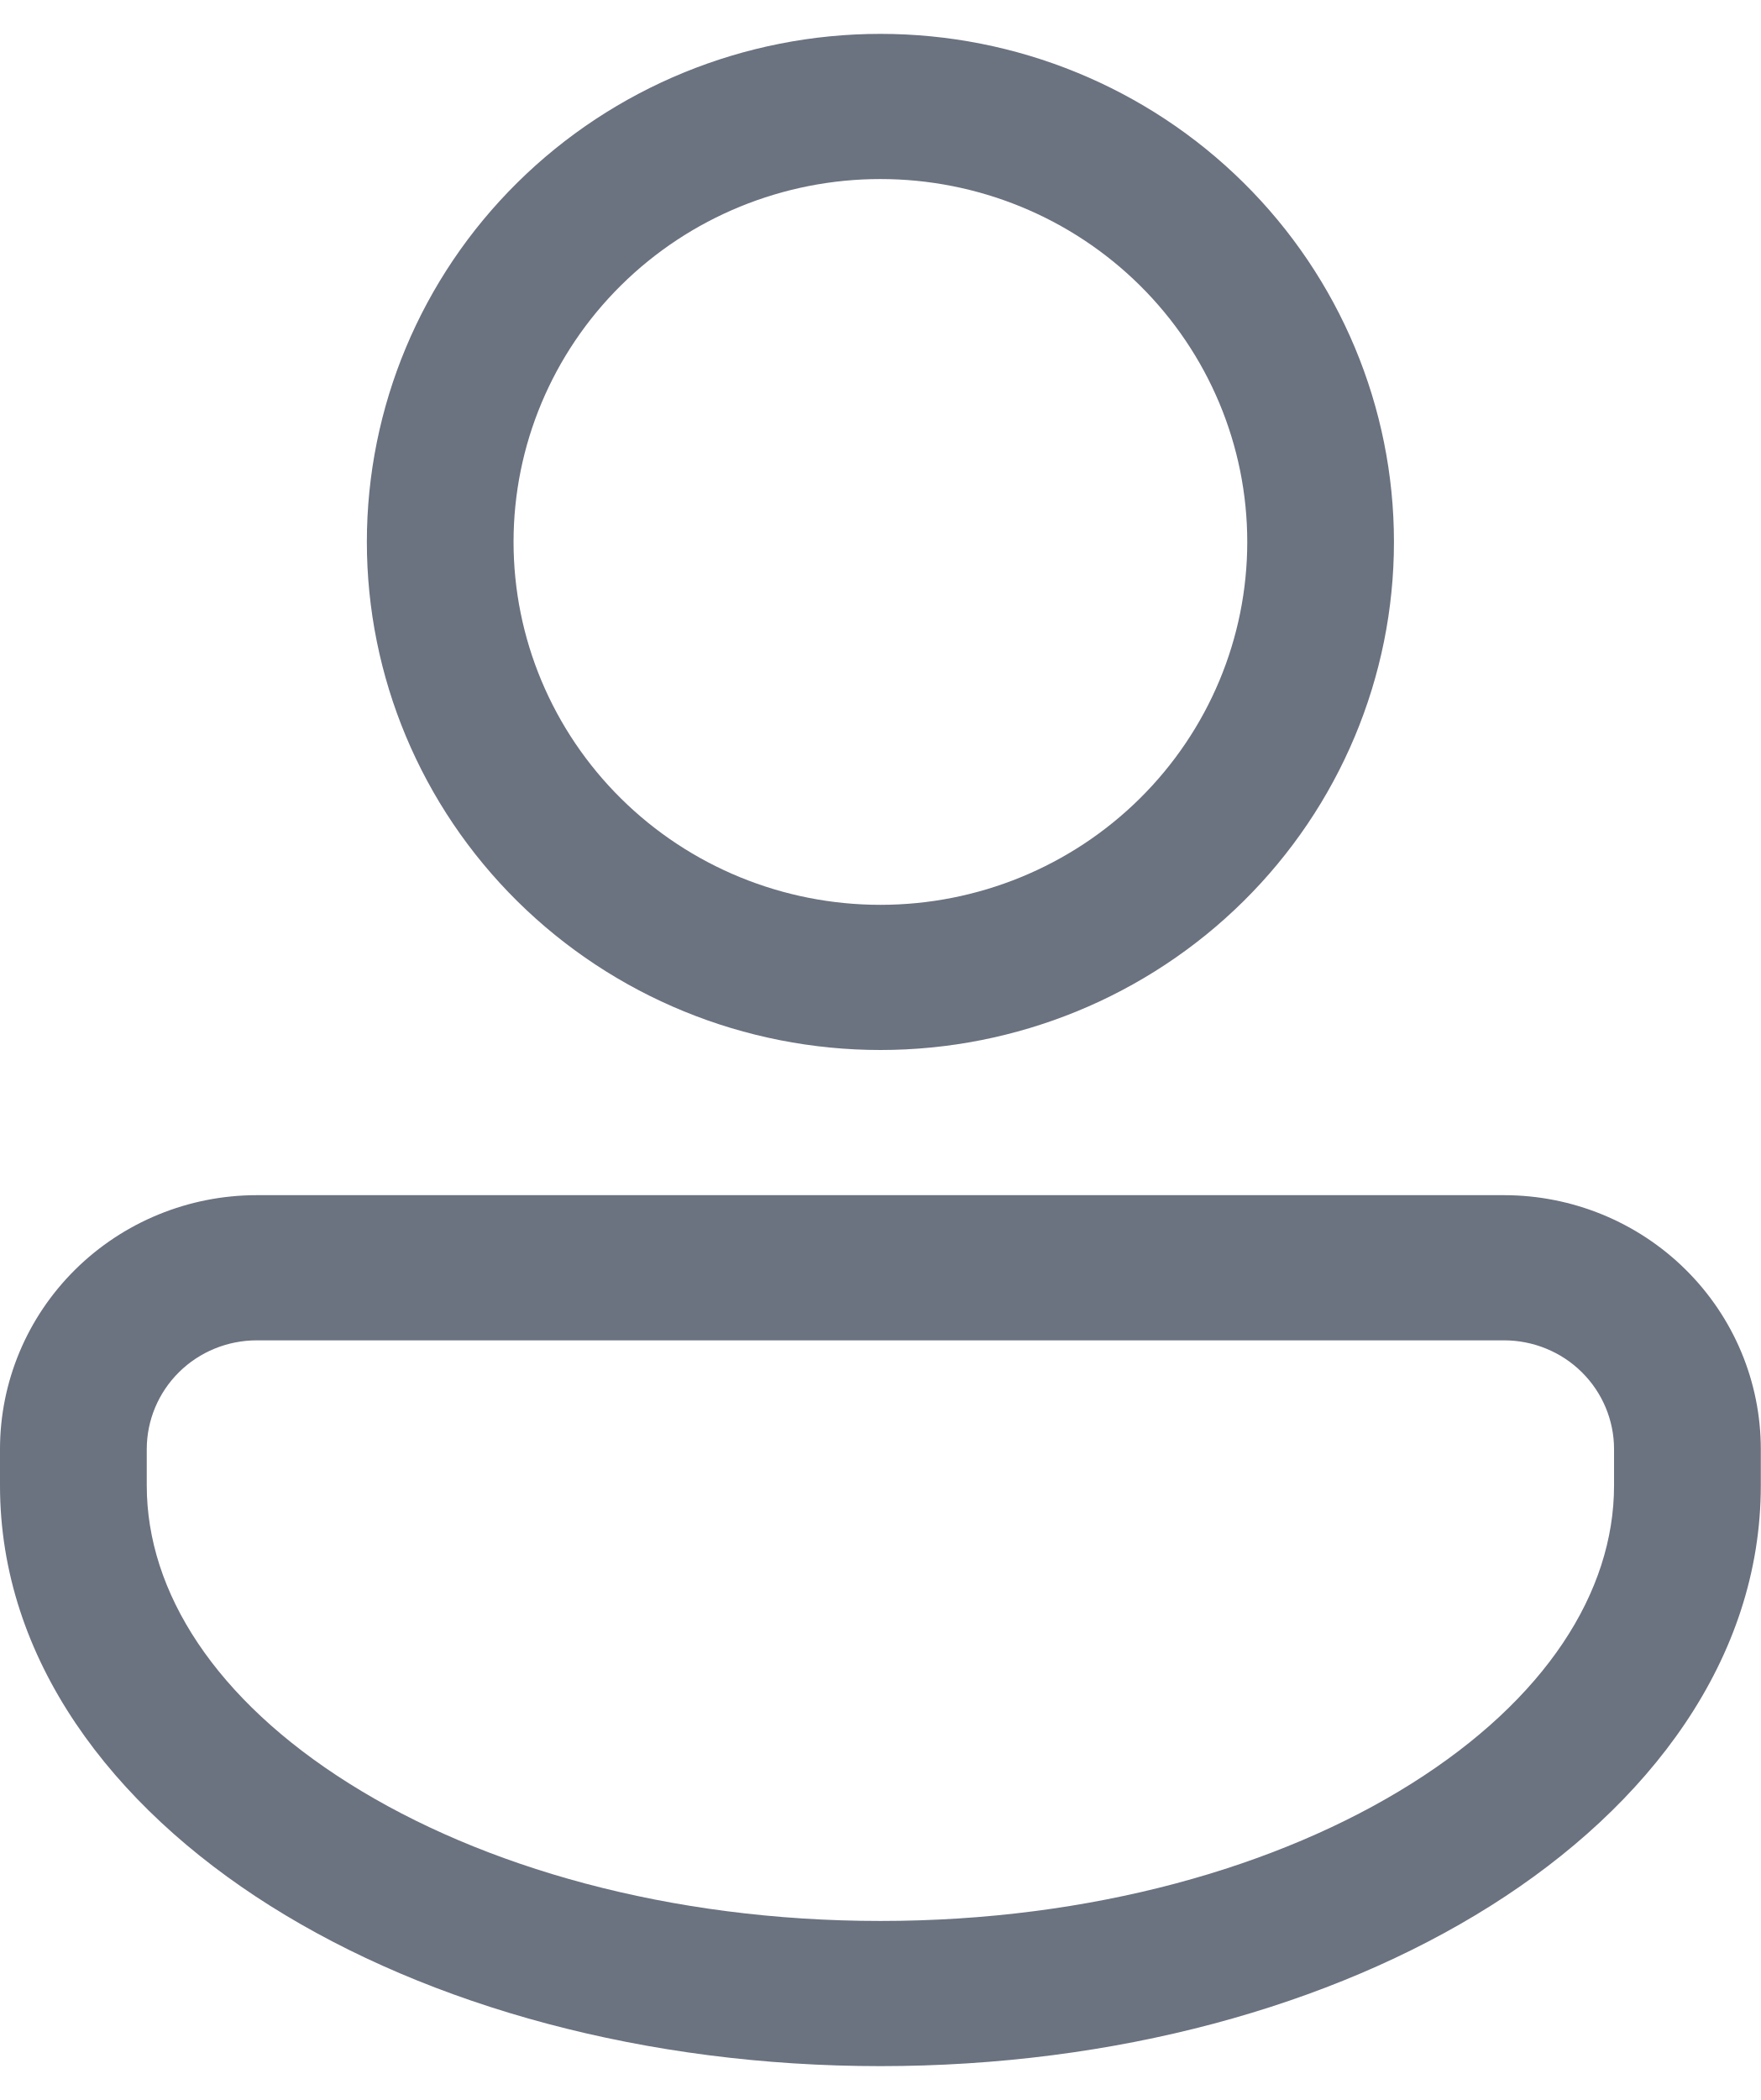
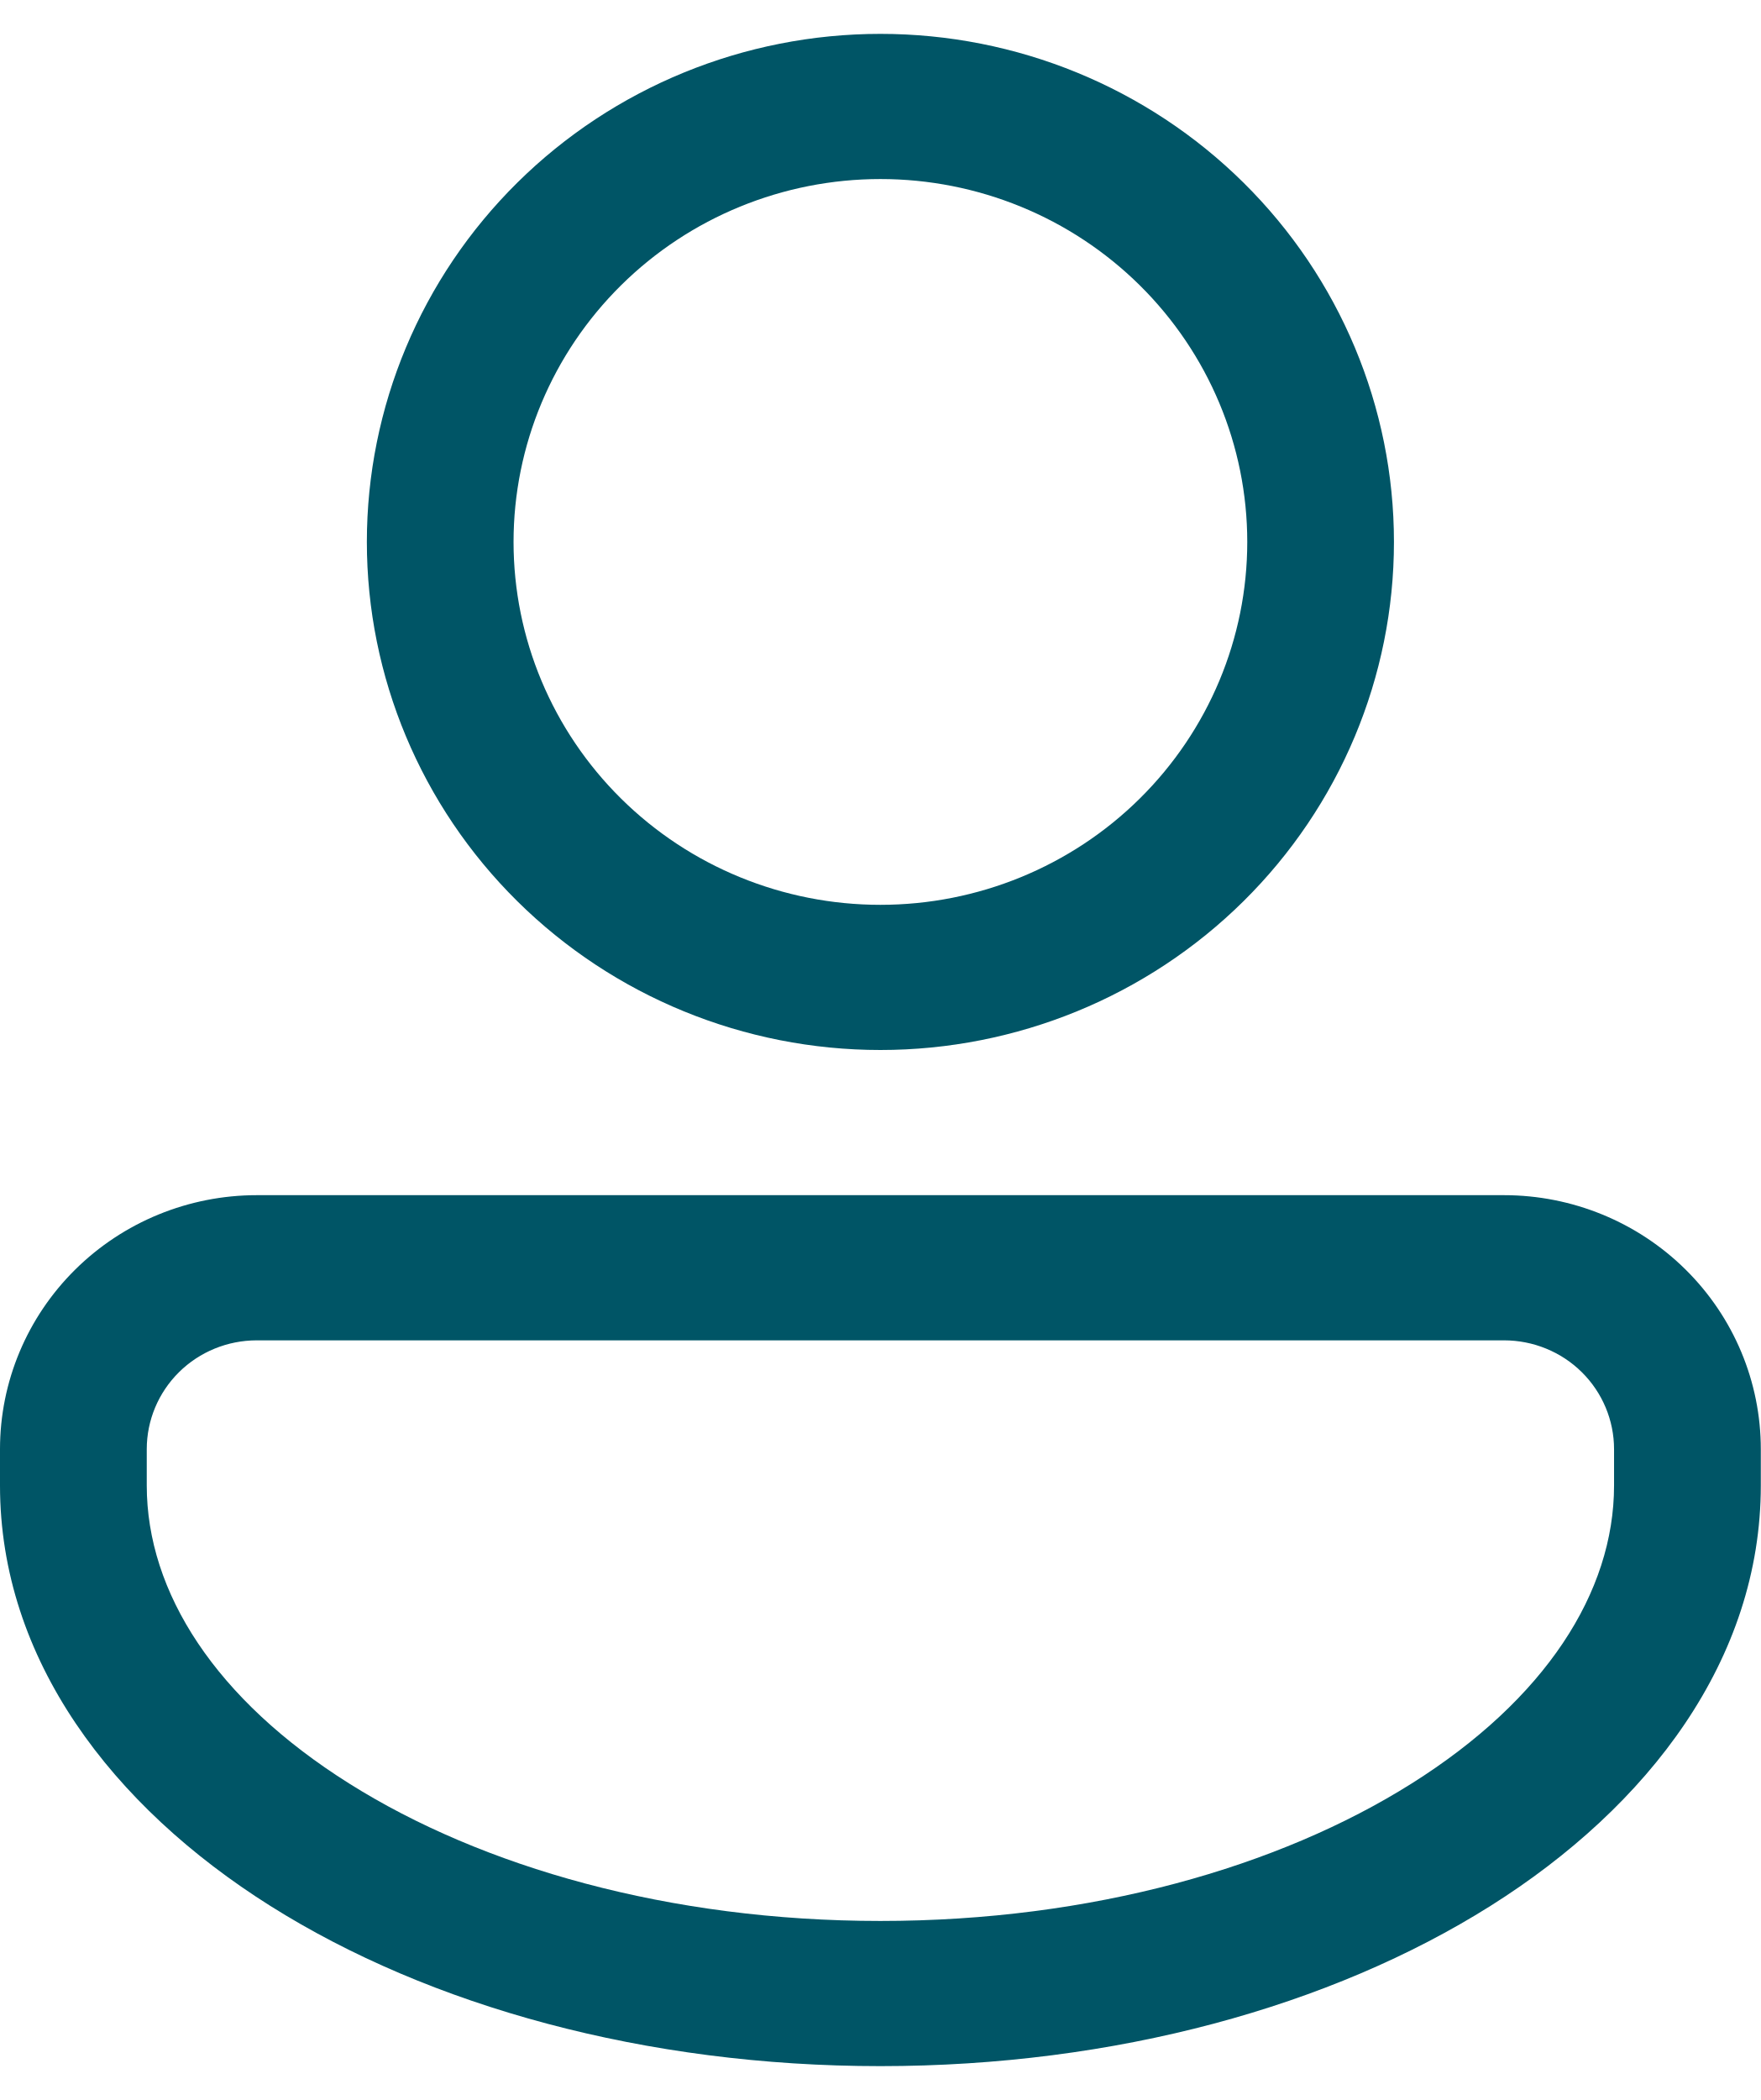
<svg xmlns="http://www.w3.org/2000/svg" width="26" height="31" viewBox="0 0 26 31" fill="none">
-   <path d="M20.583 8C20.583 9.989 19.784 11.897 18.362 13.303C16.94 14.71 15.011 15.5 13 15.5C10.989 15.5 9.06 14.71 7.638 13.303C6.216 11.897 5.417 9.989 5.417 8C5.417 6.011 6.216 4.103 7.638 2.697C9.06 1.29 10.989 0.5 13 0.5C15.011 0.5 16.94 1.29 18.362 2.697C19.784 4.103 20.583 6.011 20.583 8ZM18.417 8C18.417 6.579 17.846 5.217 16.83 4.212C15.814 3.207 14.437 2.643 13 2.643C11.563 2.643 10.186 3.207 9.17 4.212C8.154 5.217 7.583 6.579 7.583 8C7.583 9.421 8.154 10.783 9.17 11.788C10.186 12.793 11.563 13.357 13 13.357C14.437 13.357 15.814 12.793 16.83 11.788C17.846 10.783 18.417 9.421 18.417 8ZM3.792 17.643C2.786 17.643 1.822 18.038 1.111 18.741C0.399 19.445 0 20.398 0 21.393V21.929C0 24.492 1.65 26.661 3.992 28.135C6.347 29.618 9.536 30.5 13 30.5C16.465 30.5 19.652 29.618 22.008 28.135C24.35 26.661 26 24.492 26 21.929V21.393C26 20.398 25.601 19.445 24.889 18.741C24.178 18.038 23.214 17.643 22.208 17.643H3.792ZM2.167 21.393C2.167 20.967 2.338 20.558 2.643 20.256C2.947 19.955 3.361 19.786 3.792 19.786H22.208C22.639 19.786 23.053 19.955 23.357 20.256C23.662 20.558 23.833 20.967 23.833 21.393V21.929C23.833 23.507 22.815 25.088 20.844 26.328C18.887 27.56 16.117 28.357 13 28.357C9.883 28.357 7.113 27.56 5.156 26.328C3.184 25.089 2.167 23.506 2.167 21.929V21.393Z" fill="#6B7280" />
+   <path d="M20.583 8C20.583 9.989 19.784 11.897 18.362 13.303C16.94 14.71 15.011 15.5 13 15.5C10.989 15.5 9.06 14.71 7.638 13.303C6.216 11.897 5.417 9.989 5.417 8C5.417 6.011 6.216 4.103 7.638 2.697C9.06 1.29 10.989 0.5 13 0.5C15.011 0.5 16.94 1.29 18.362 2.697C19.784 4.103 20.583 6.011 20.583 8ZM18.417 8C18.417 6.579 17.846 5.217 16.83 4.212C15.814 3.207 14.437 2.643 13 2.643C11.563 2.643 10.186 3.207 9.17 4.212C8.154 5.217 7.583 6.579 7.583 8C7.583 9.421 8.154 10.783 9.17 11.788C10.186 12.793 11.563 13.357 13 13.357C14.437 13.357 15.814 12.793 16.83 11.788C17.846 10.783 18.417 9.421 18.417 8ZM3.792 17.643C2.786 17.643 1.822 18.038 1.111 18.741C0.399 19.445 0 20.398 0 21.393V21.929C0 24.492 1.65 26.661 3.992 28.135C6.347 29.618 9.536 30.5 13 30.5C16.465 30.5 19.652 29.618 22.008 28.135C24.35 26.661 26 24.492 26 21.929V21.393C26 20.398 25.601 19.445 24.889 18.741C24.178 18.038 23.214 17.643 22.208 17.643H3.792ZM2.167 21.393C2.167 20.967 2.338 20.558 2.643 20.256C2.947 19.955 3.361 19.786 3.792 19.786H22.208C22.639 19.786 23.053 19.955 23.357 20.256C23.662 20.558 23.833 20.967 23.833 21.393V21.929C23.833 23.507 22.815 25.088 20.844 26.328C18.887 27.56 16.117 28.357 13 28.357C9.883 28.357 7.113 27.56 5.156 26.328C3.184 25.089 2.167 23.506 2.167 21.929V21.393Z" fill="#005566" />
</svg>
